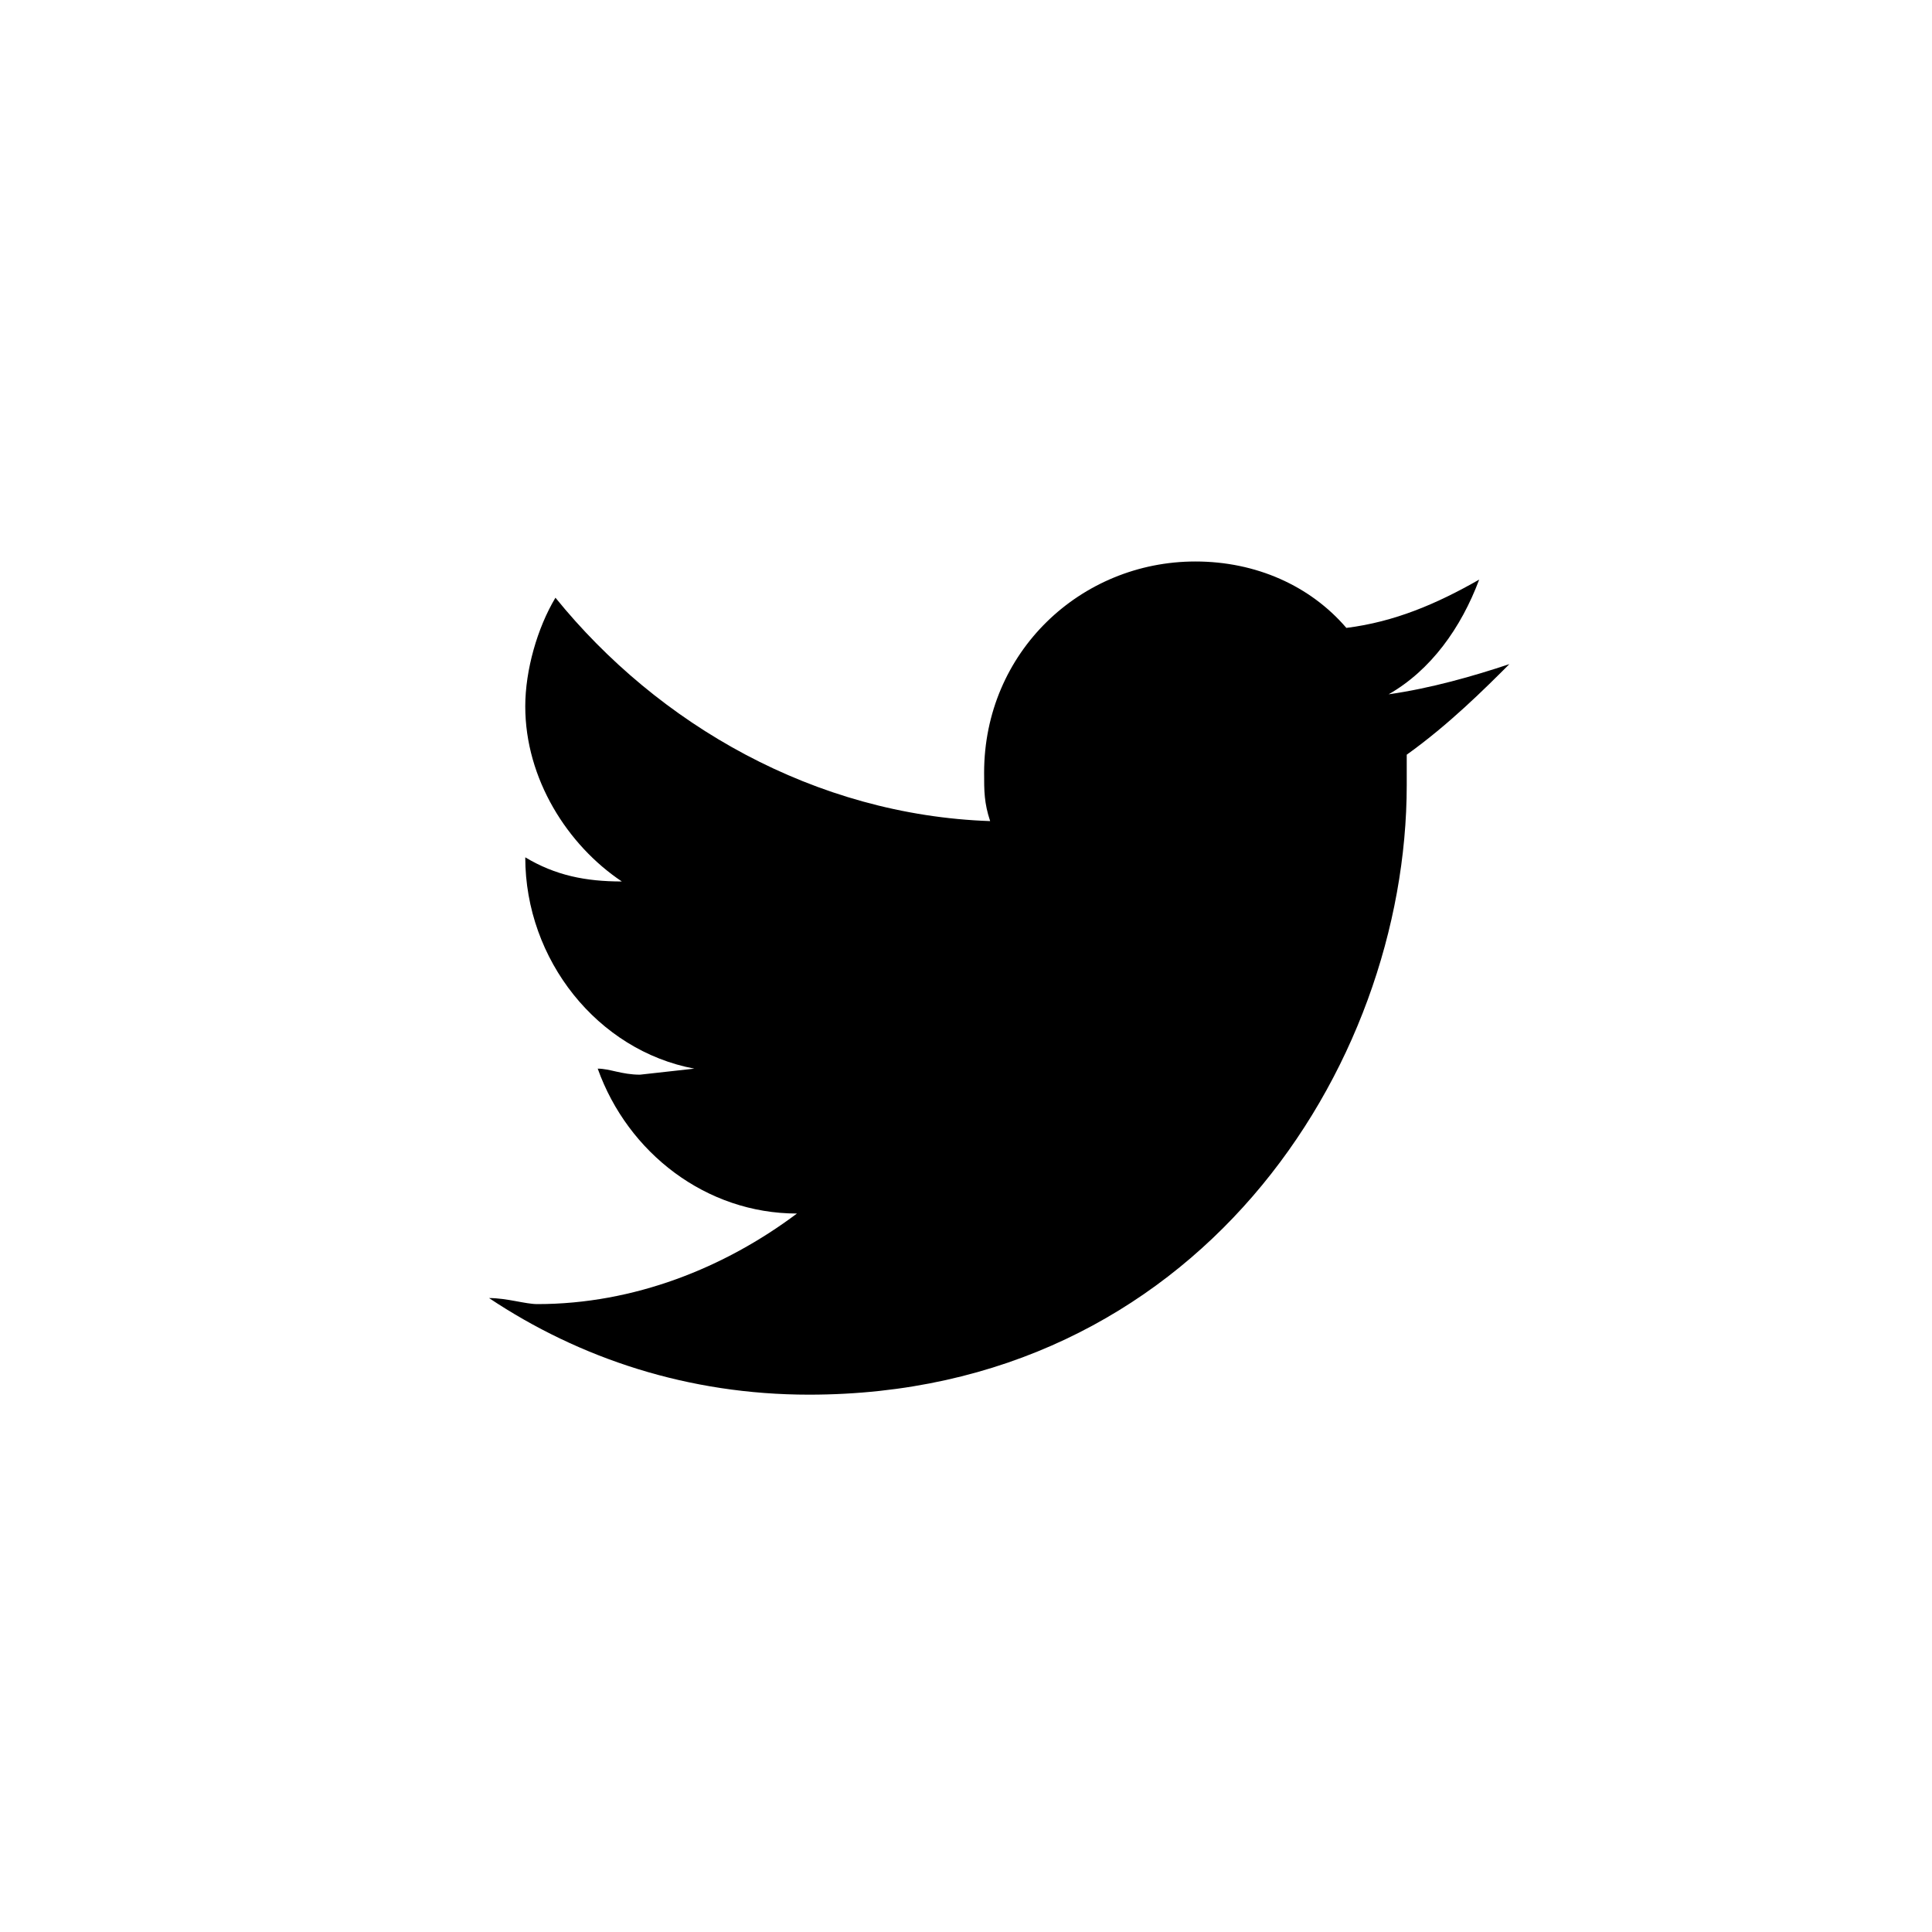
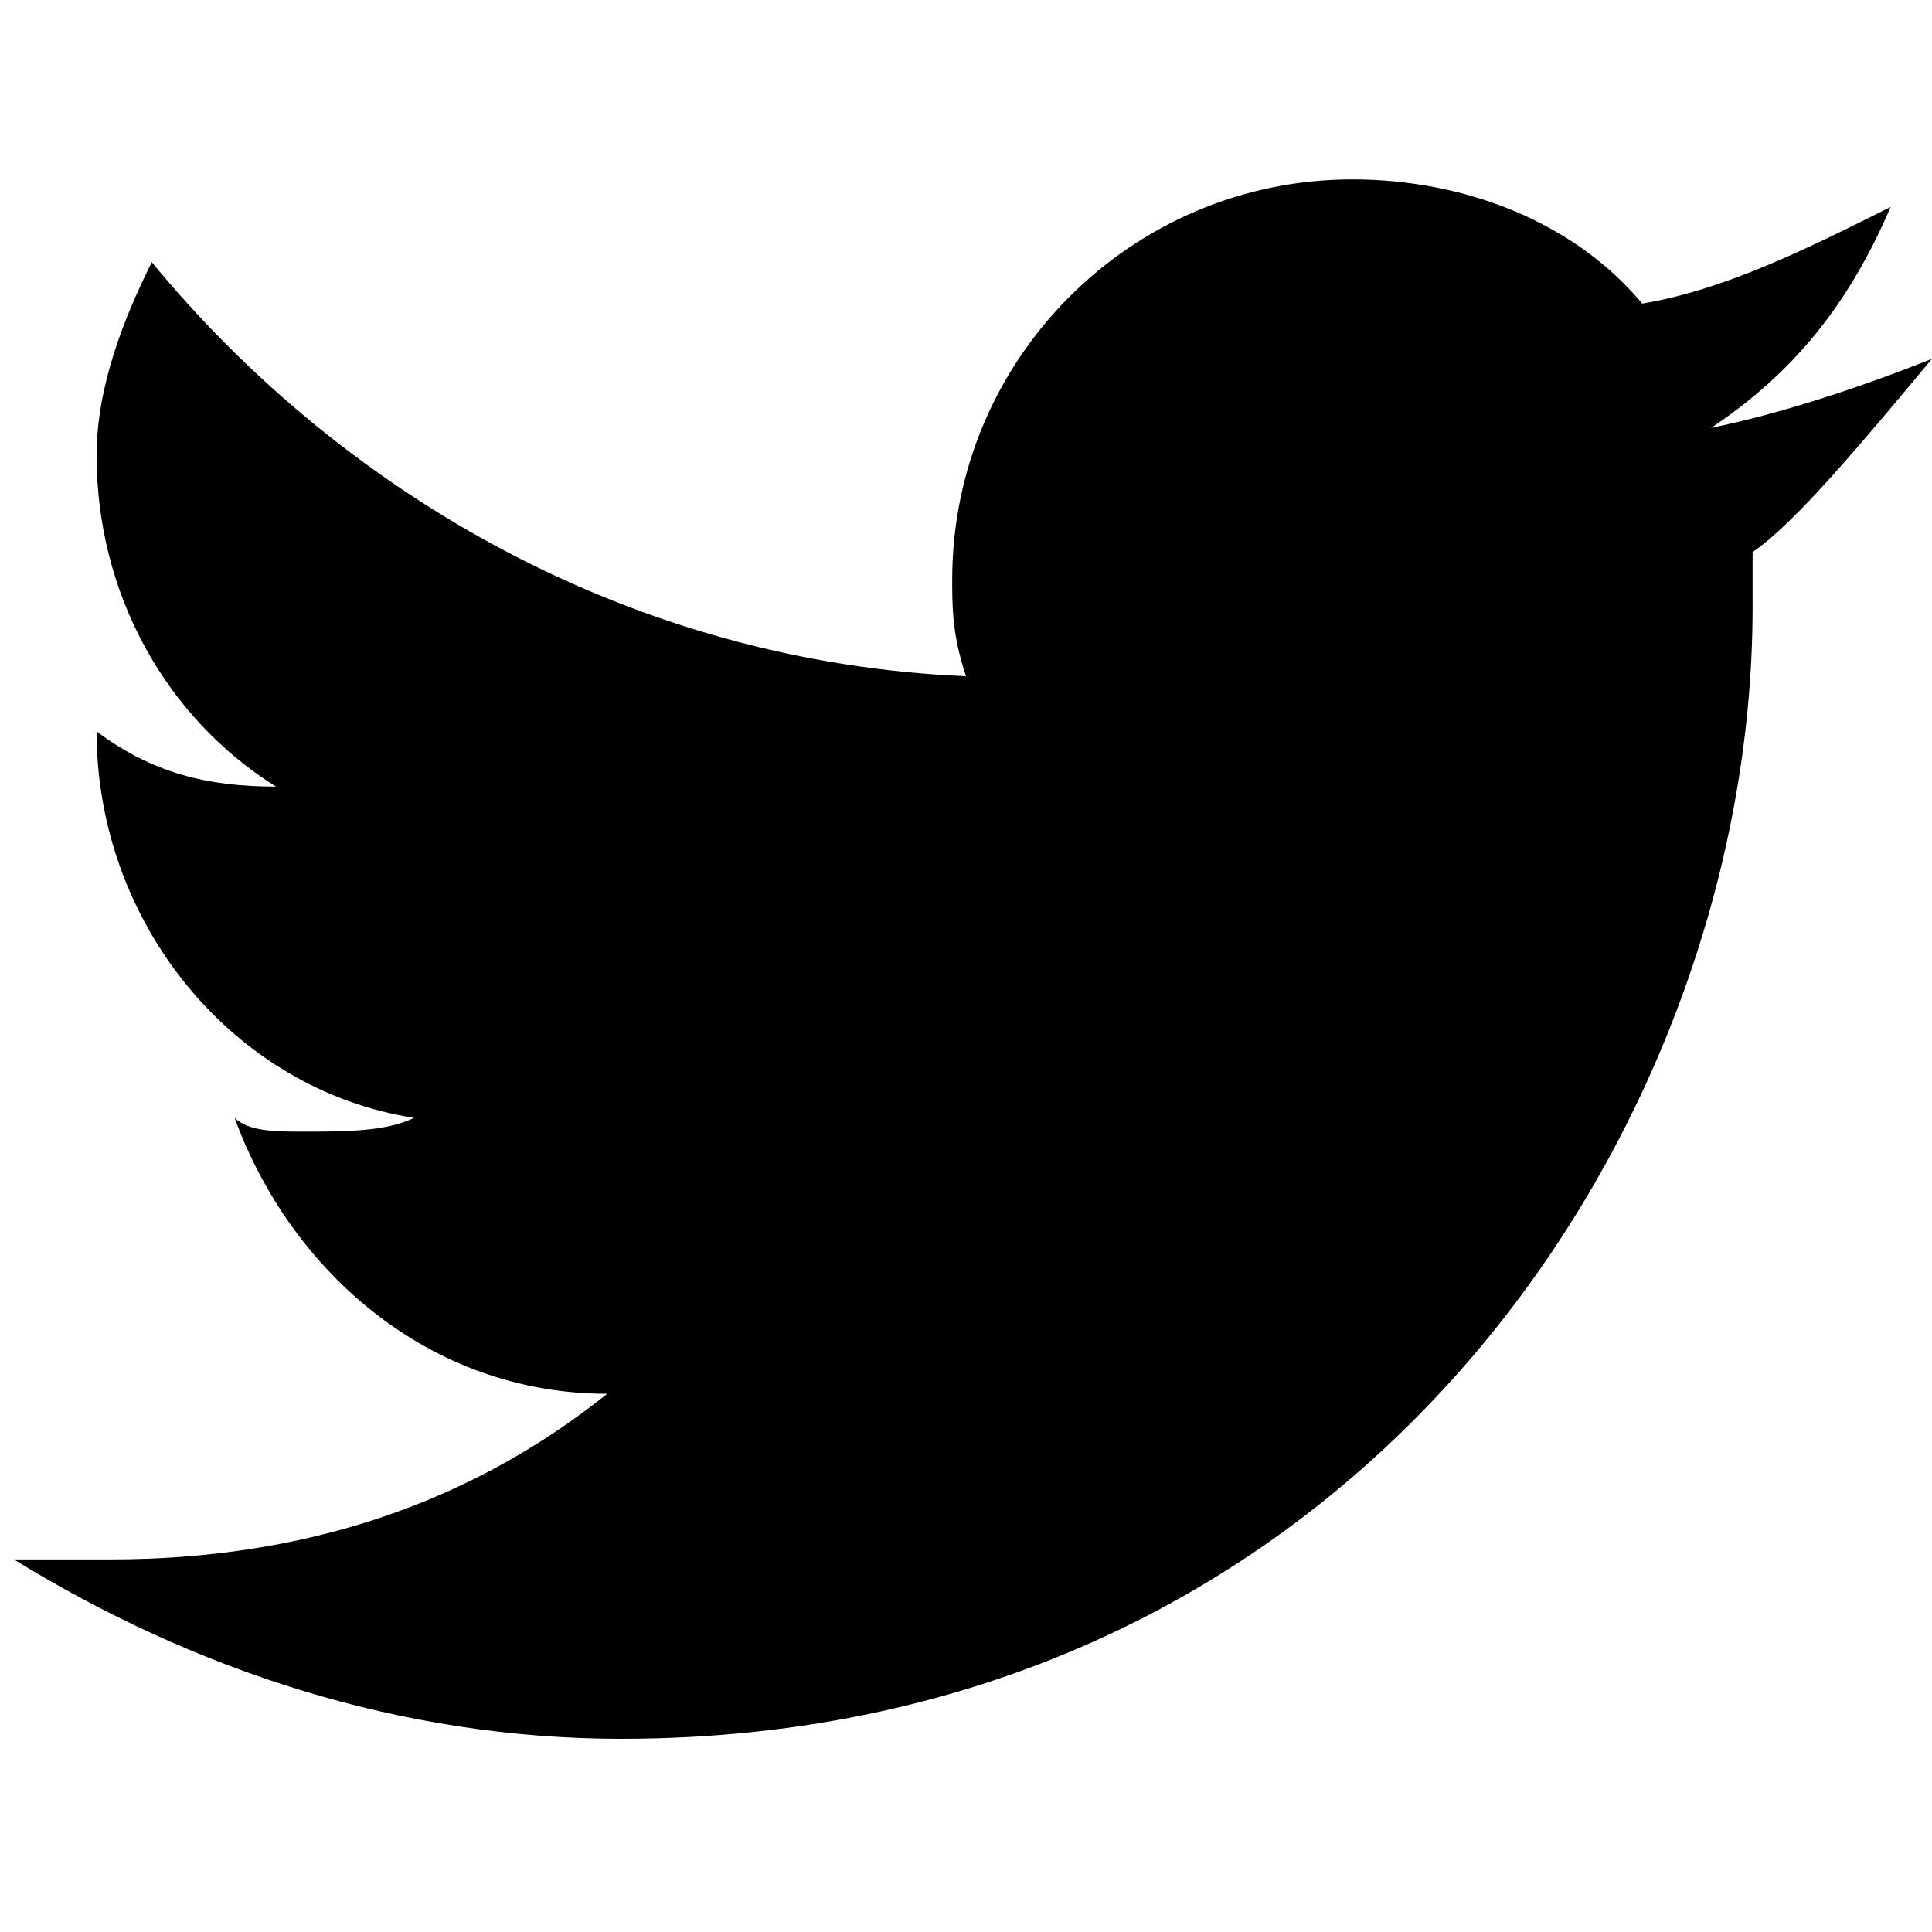
- <svg width="32" height="32" viewBox="-2 -2 32 32">
-   <path d="M21.3 10.5v.5c0 4.7-3.5 10.1-9.9 10.1-2 0-3.8-.6-5.3-1.6.3 0 .6.1.8.1 1.6 0 3.1-.6 4.3-1.5-1.5 0-2.8-1-3.3-2.4.2 0 .4.1.7.1l.9-.1c-1.6-.3-2.8-1.8-2.8-3.5.5.3 1 .4 1.6.4-.9-.6-1.6-1.7-1.6-2.9 0-.6.2-1.3.5-1.8 1.7 2.1 4.3 3.6 7.2 3.7-.1-.3-.1-.5-.1-.8 0-2 1.6-3.5 3.5-3.5 1 0 1.9.4 2.5 1.1.8-.1 1.5-.4 2.2-.8-.3.8-.8 1.5-1.5 1.9.7-.1 1.4-.3 2-.5-.4.4-1 1-1.7 1.5z" />
+ <svg width="14" height="14" viewBox="-298 390 14 14">
+   <path d="M-284 392.6c-.5.2-1.1.4-1.6.5.6-.4 1-.9 1.3-1.6-.6.3-1.2.6-1.8.7-.5-.6-1.3-.9-2.1-.9-1.6 0-2.9 1.3-2.9 2.9 0 .2 0 .4.1.7-2.4-.1-4.5-1.3-5.9-3-.2.4-.4.9-.4 1.4 0 1 .5 1.9 1.3 2.4-.5 0-.9-.1-1.3-.4 0 1.4 1 2.6 2.3 2.8-.2.1-.5.1-.8.1-.2 0-.4 0-.5-.1.4 1.1 1.4 2 2.7 2-1 .8-2.2 1.2-3.6 1.2h-.7c1.3.8 2.8 1.3 4.4 1.3 5.3 0 8.2-4.4 8.2-8.2v-.4c.3-.2.8-.8 1.3-1.4" />
</svg>
